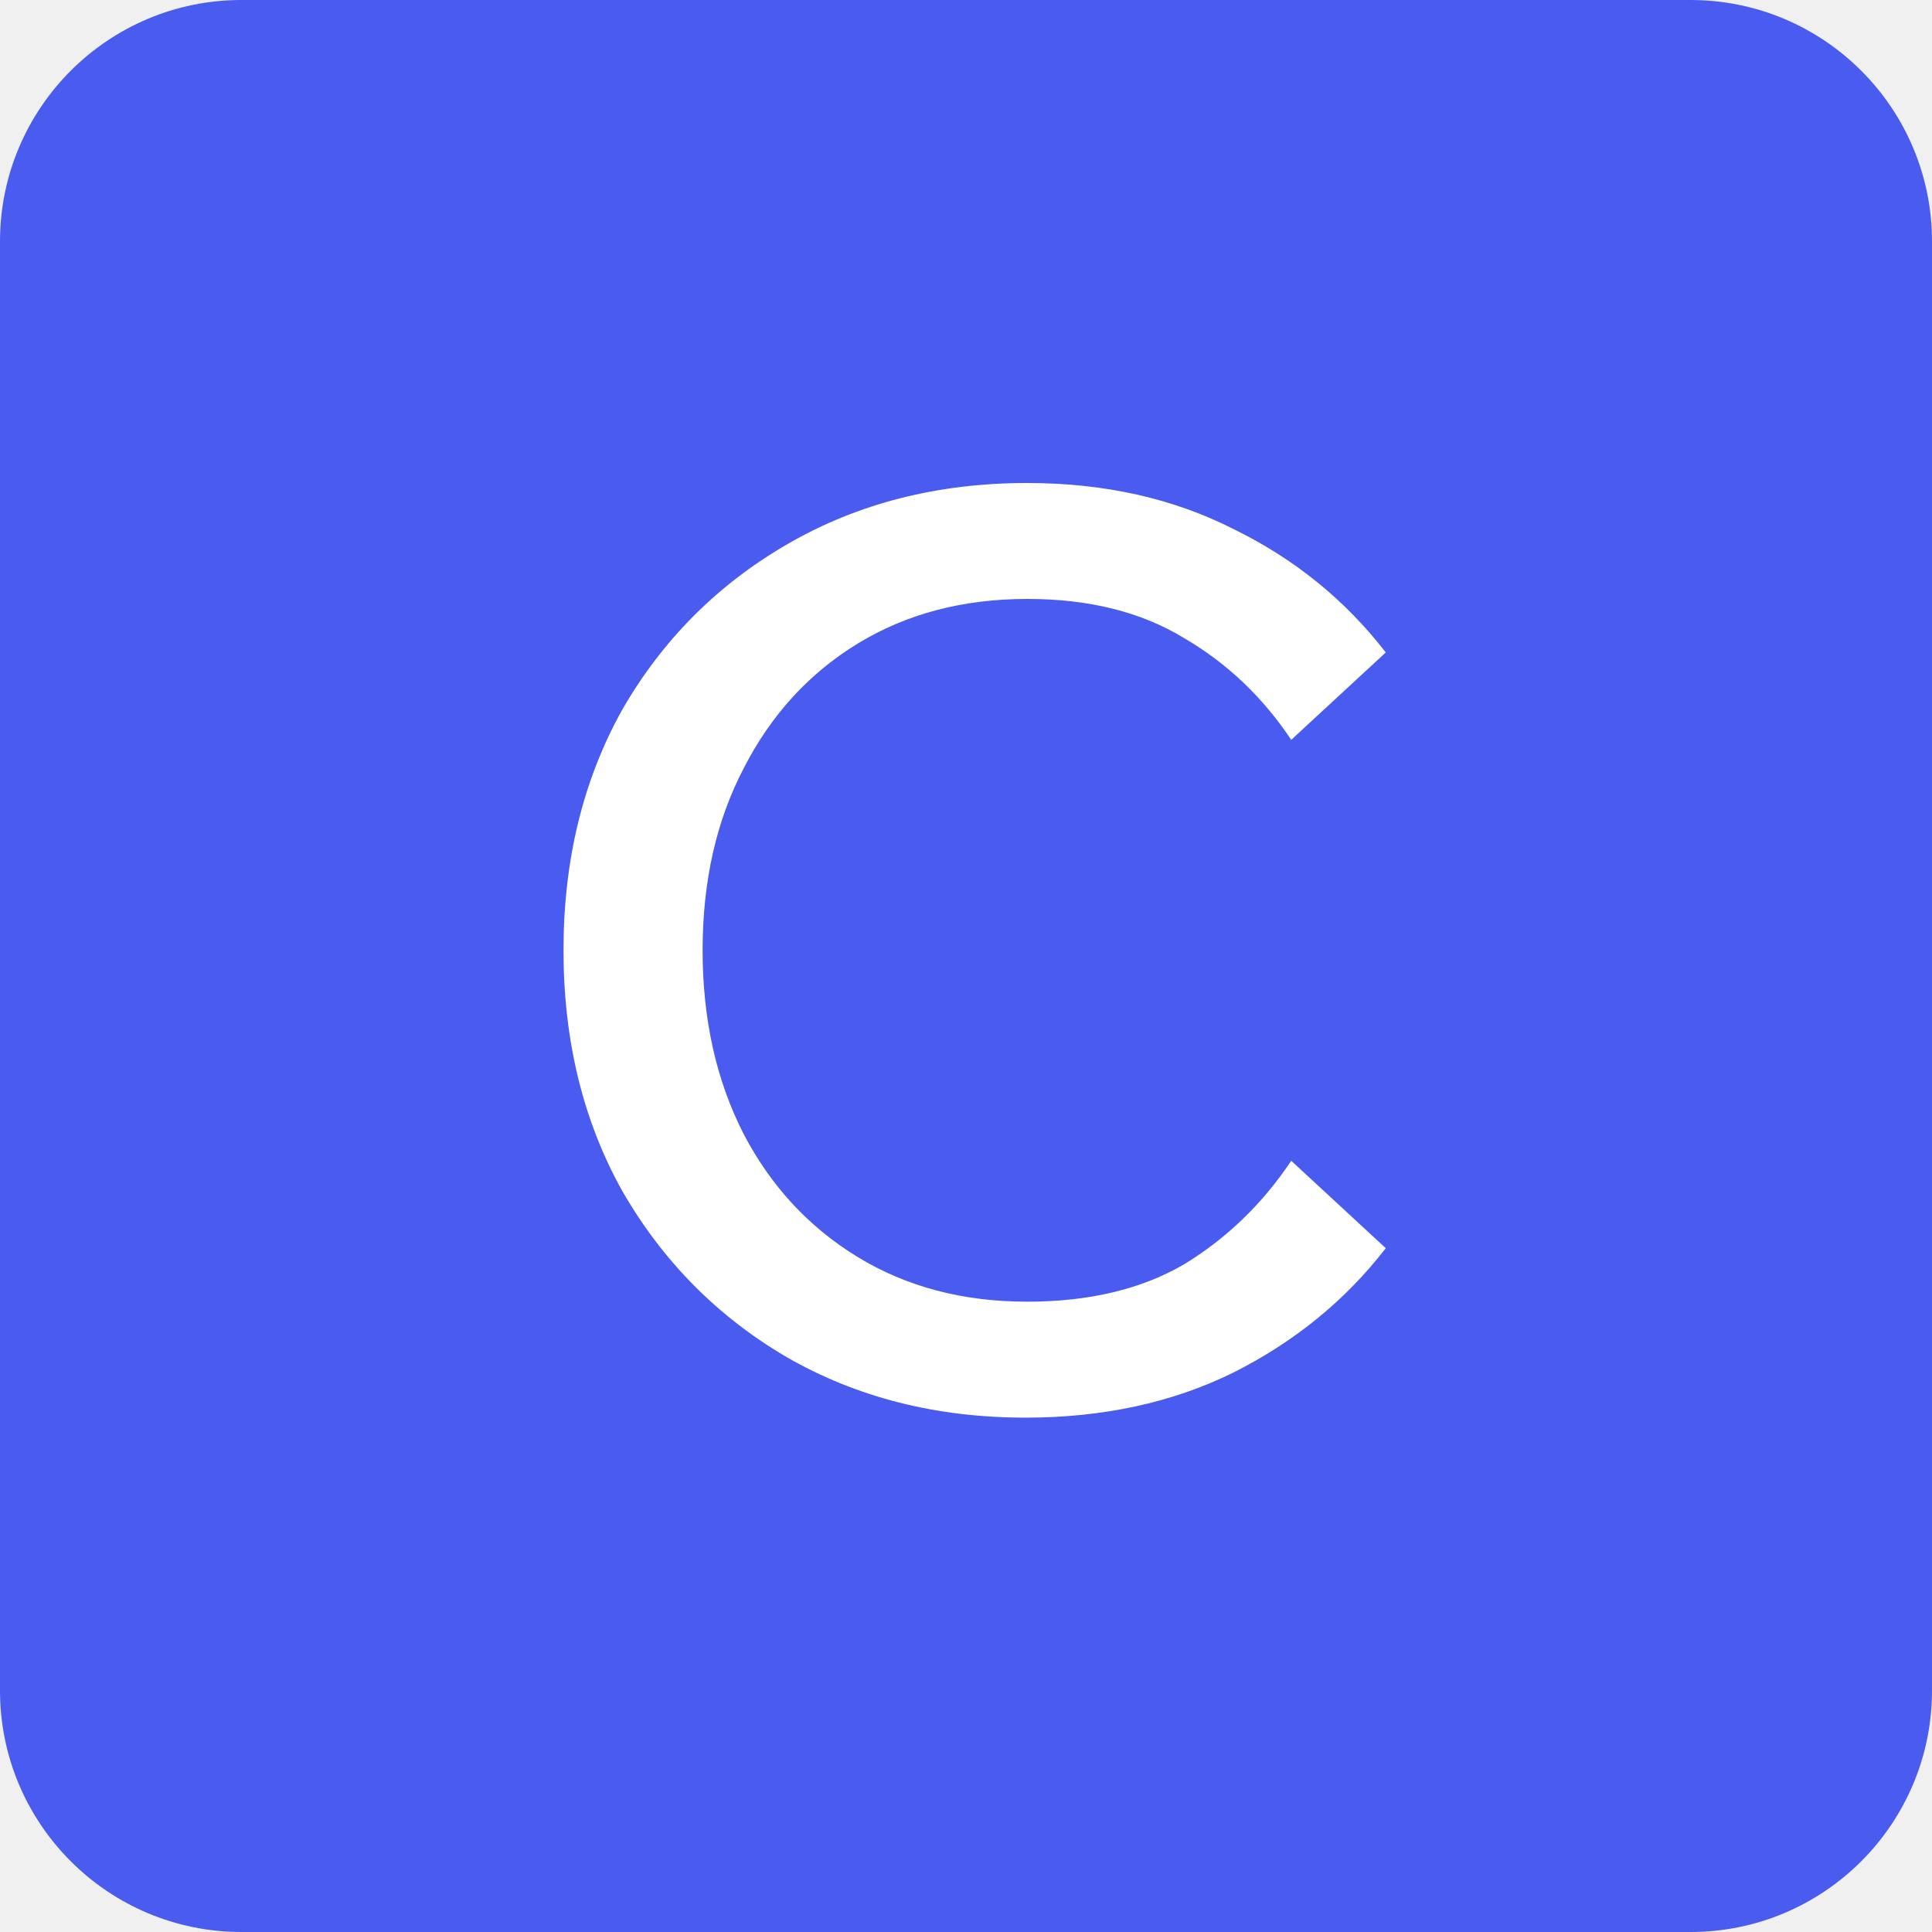
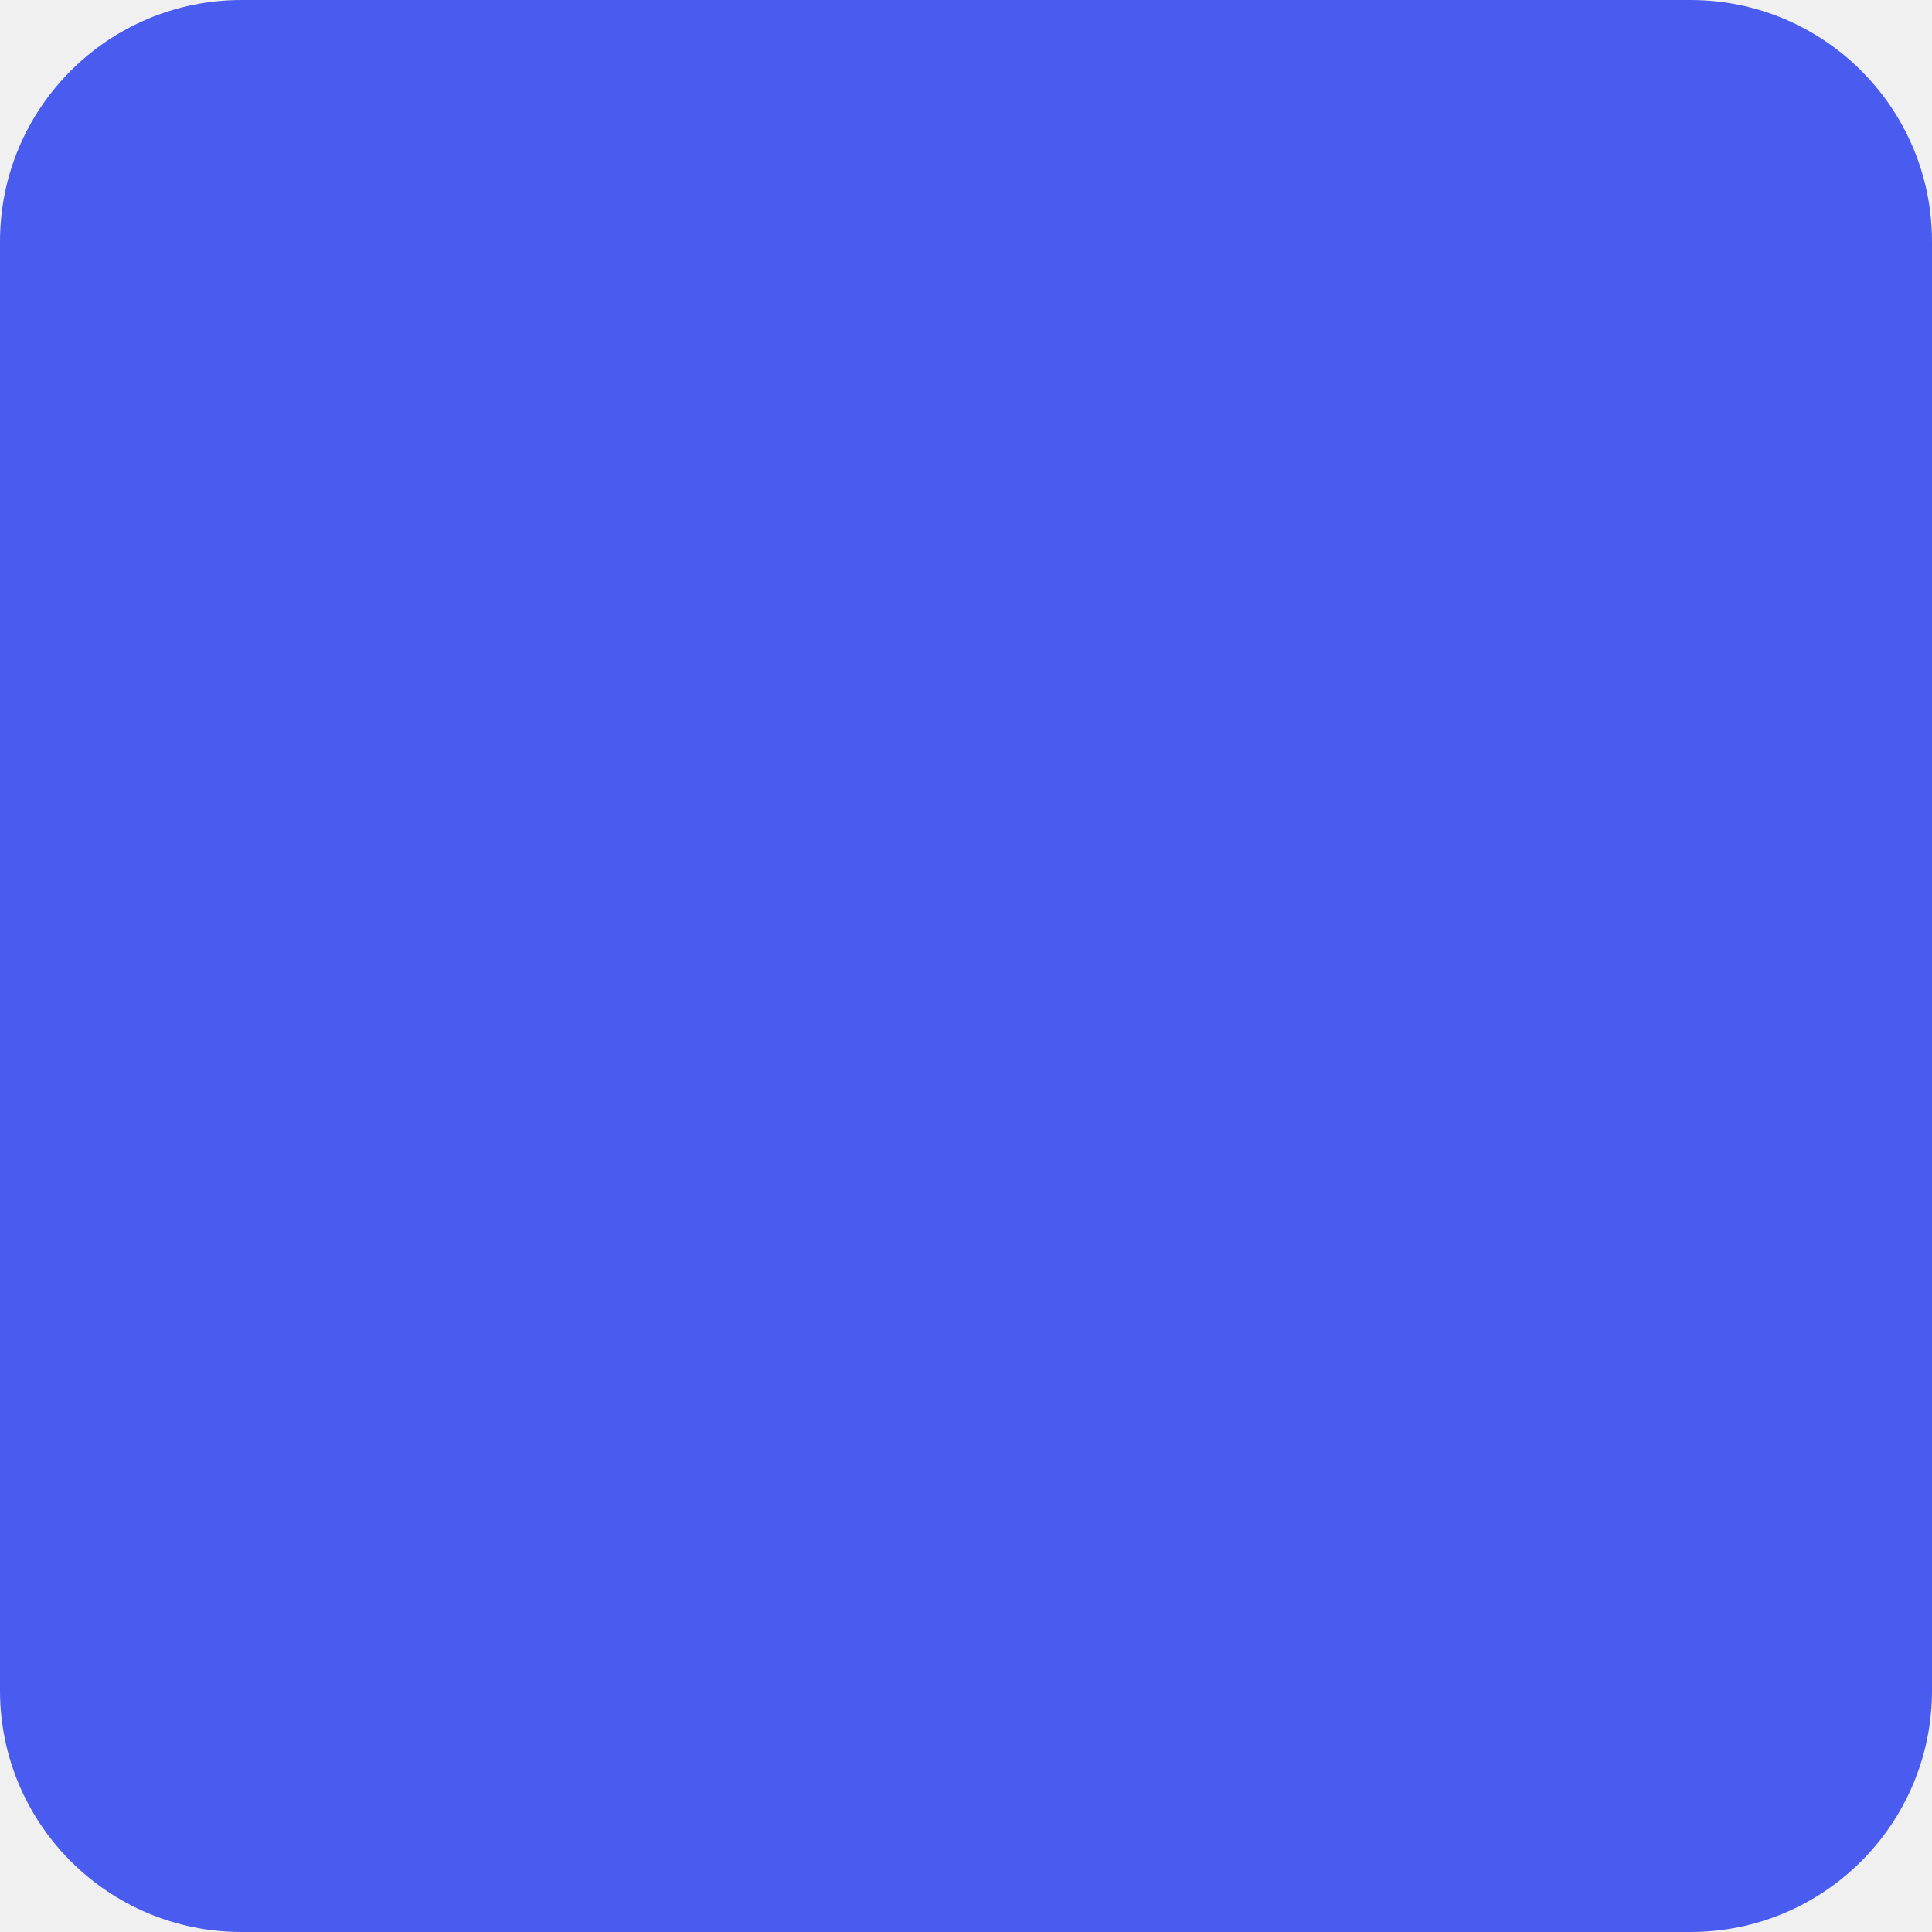
<svg xmlns="http://www.w3.org/2000/svg" width="48" height="48" viewBox="0 0 48 48" fill="none">
  <rect width="48" height="48" rx="6" fill="#495CEF" />
-   <path d="M32.08 28.839L34.429 31.011C33.424 32.311 32.154 33.345 30.618 34.113C29.111 34.851 27.398 35.221 25.477 35.221C23.262 35.221 21.282 34.718 19.539 33.714C17.826 32.709 16.467 31.336 15.462 29.593C14.488 27.85 14 25.855 14 23.61C14 21.365 14.488 19.371 15.462 17.628C16.467 15.885 17.841 14.511 19.584 13.507C21.327 12.502 23.306 12 25.522 12C27.442 12 29.155 12.384 30.662 13.152C32.169 13.891 33.424 14.91 34.429 16.21L32.08 18.381C31.371 17.318 30.485 16.476 29.421 15.855C28.358 15.205 27.058 14.88 25.522 14.88C23.926 14.88 22.523 15.25 21.312 15.988C20.101 16.727 19.155 17.761 18.476 19.09C17.796 20.39 17.456 21.897 17.456 23.61C17.456 25.324 17.796 26.845 18.476 28.175C19.155 29.474 20.101 30.494 21.312 31.232C22.523 31.971 23.926 32.34 25.522 32.34C27.058 32.34 28.358 32.03 29.421 31.41C30.485 30.76 31.371 29.903 32.08 28.839Z" fill="white" />
+   <path fill-rule="evenodd" clip-rule="evenodd" d="M153.442 95.081C153.442 102.507 151.006 109.366 146.887 114.907C162.624 117.02 174.757 130.461 174.757 146.727C174.757 164.46 160.336 178.835 142.547 178.835H97.453C79.664 178.835 65.243 164.46 65.243 146.727C65.243 130.458 77.38 117.016 93.12 114.906C89.001 109.365 86.565 102.507 86.565 95.081C86.565 76.671 101.536 61.748 120.003 61.748C138.471 61.748 153.442 76.671 153.442 95.081ZM136.521 112.205L123.878 104.939C121.451 103.544 118.461 103.547 116.036 104.948L103.475 112.203C101.908 113.107 101.912 115.364 103.482 116.262L116.102 123.487C118.518 124.87 121.49 124.87 123.907 123.487L136.518 116.267C138.09 115.367 138.092 113.108 136.521 112.205Z" fill="white" />
</svg>
